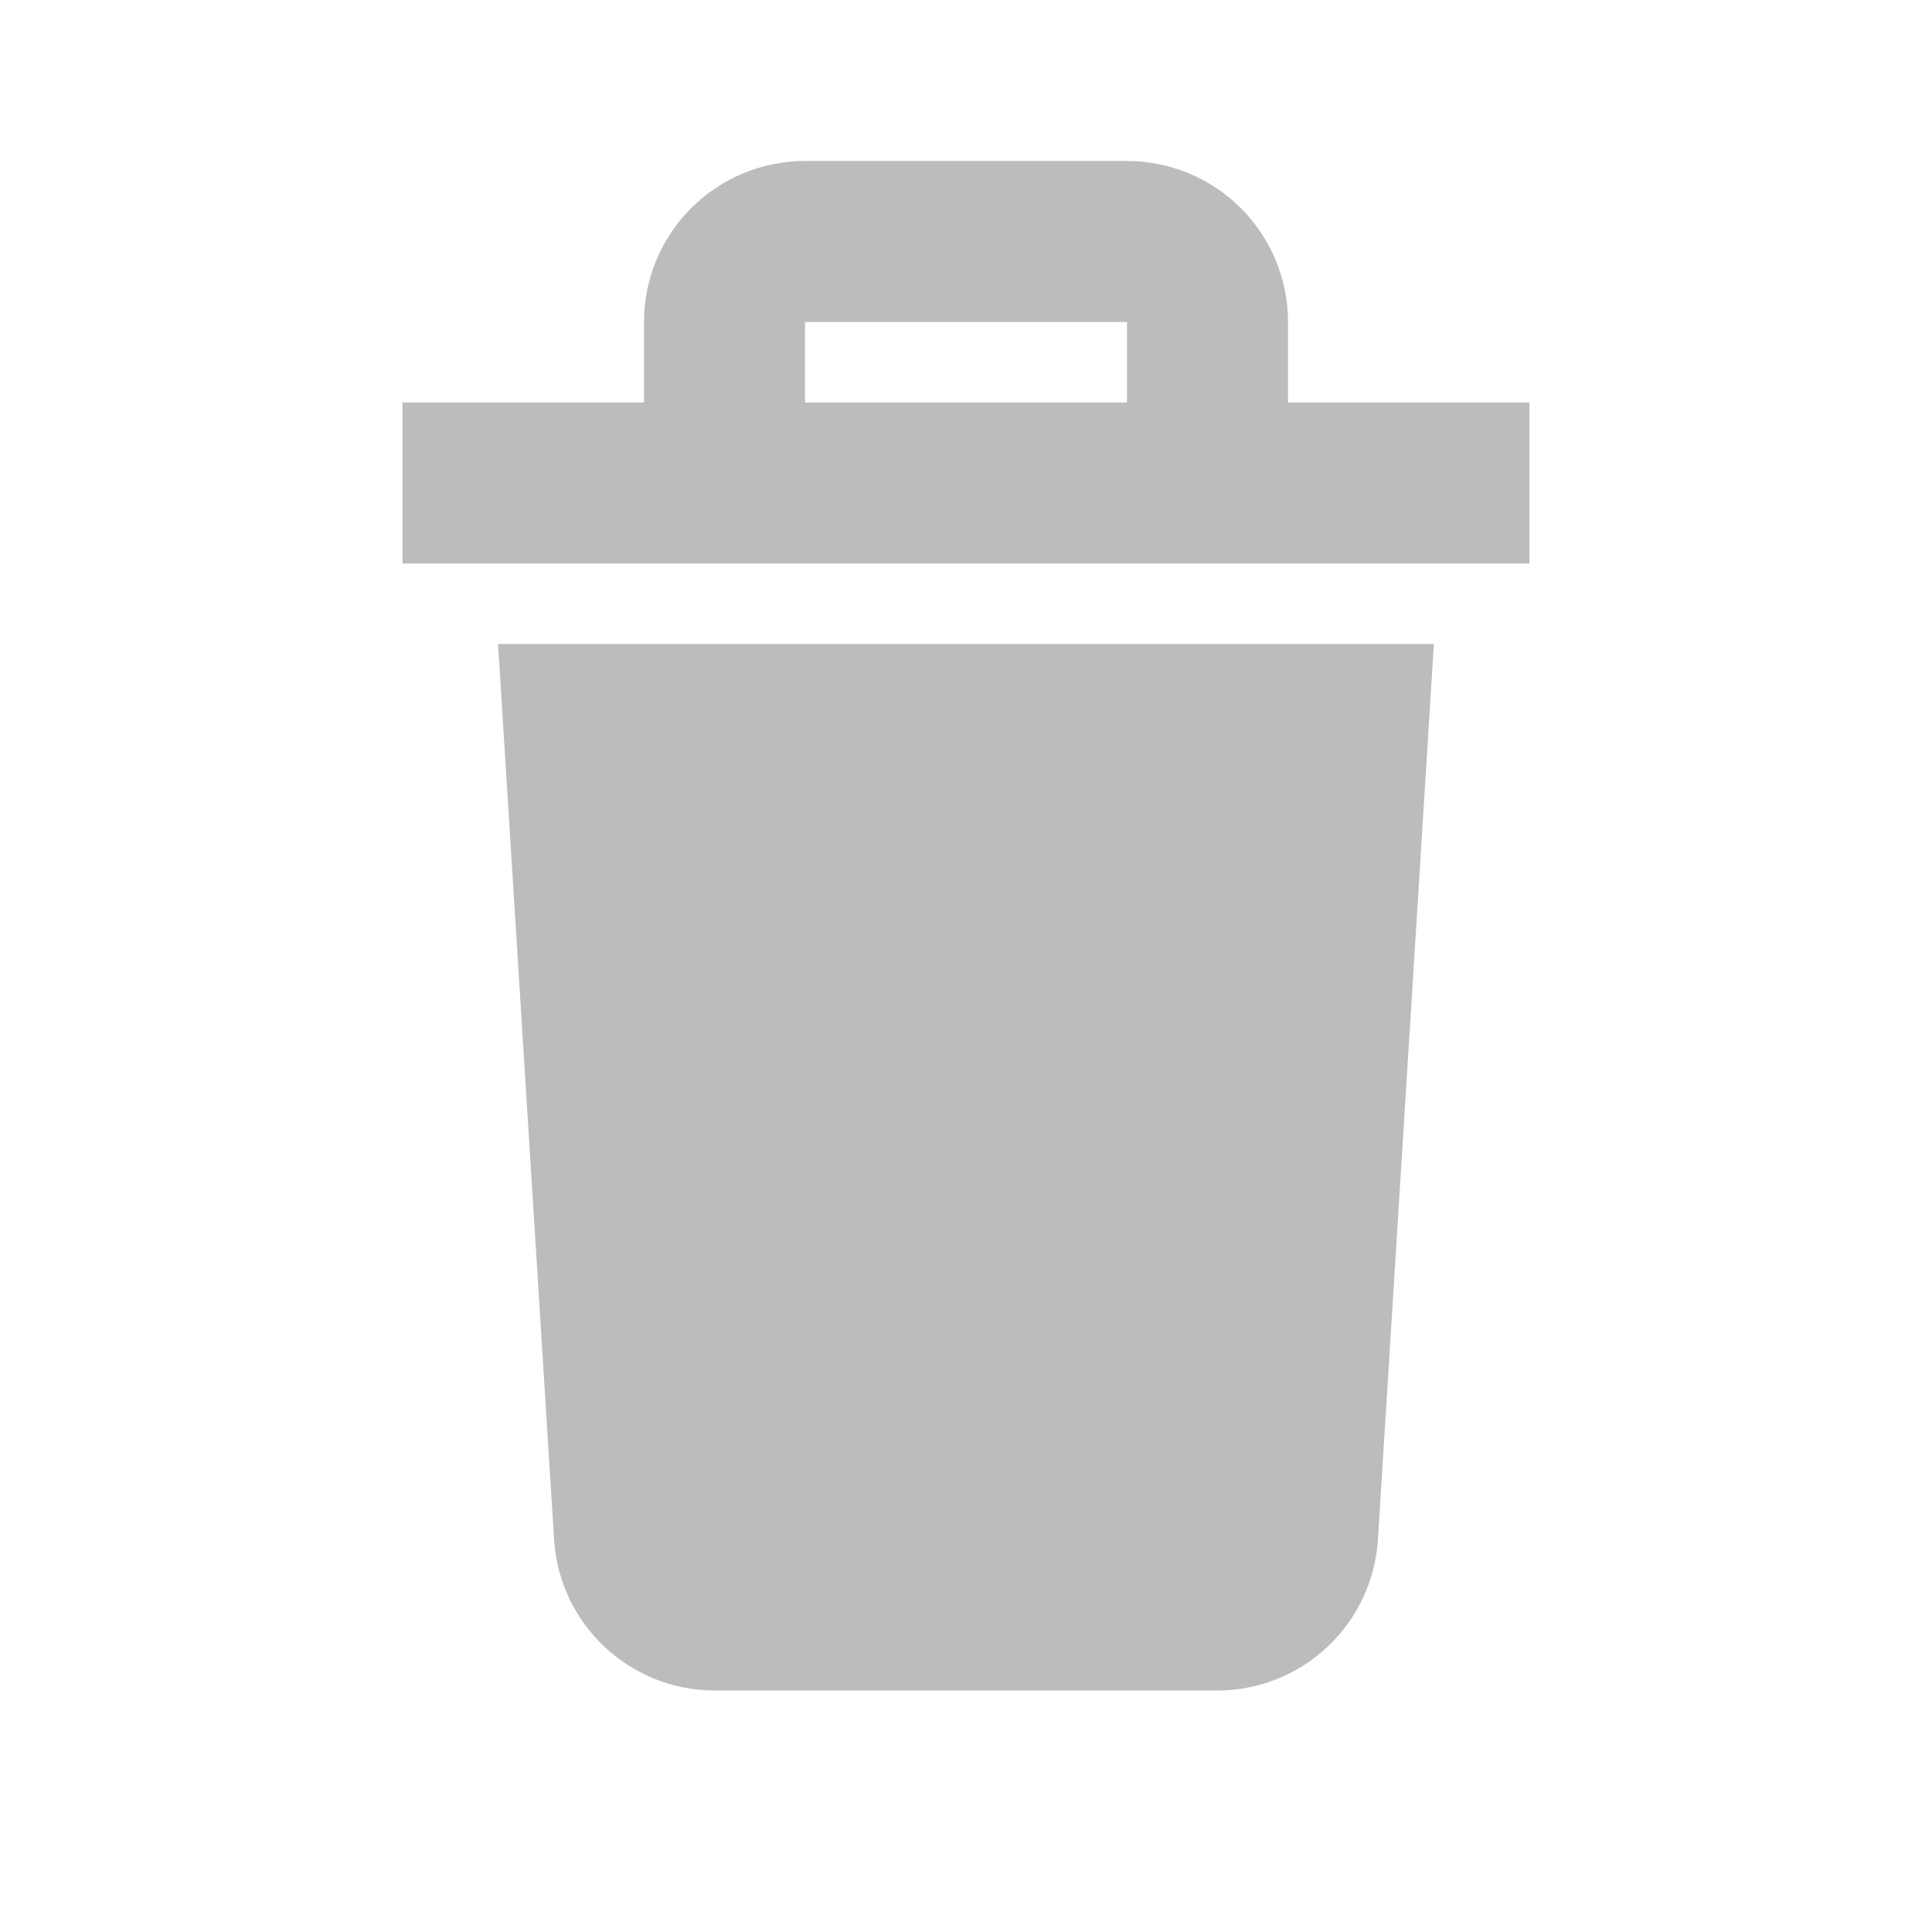
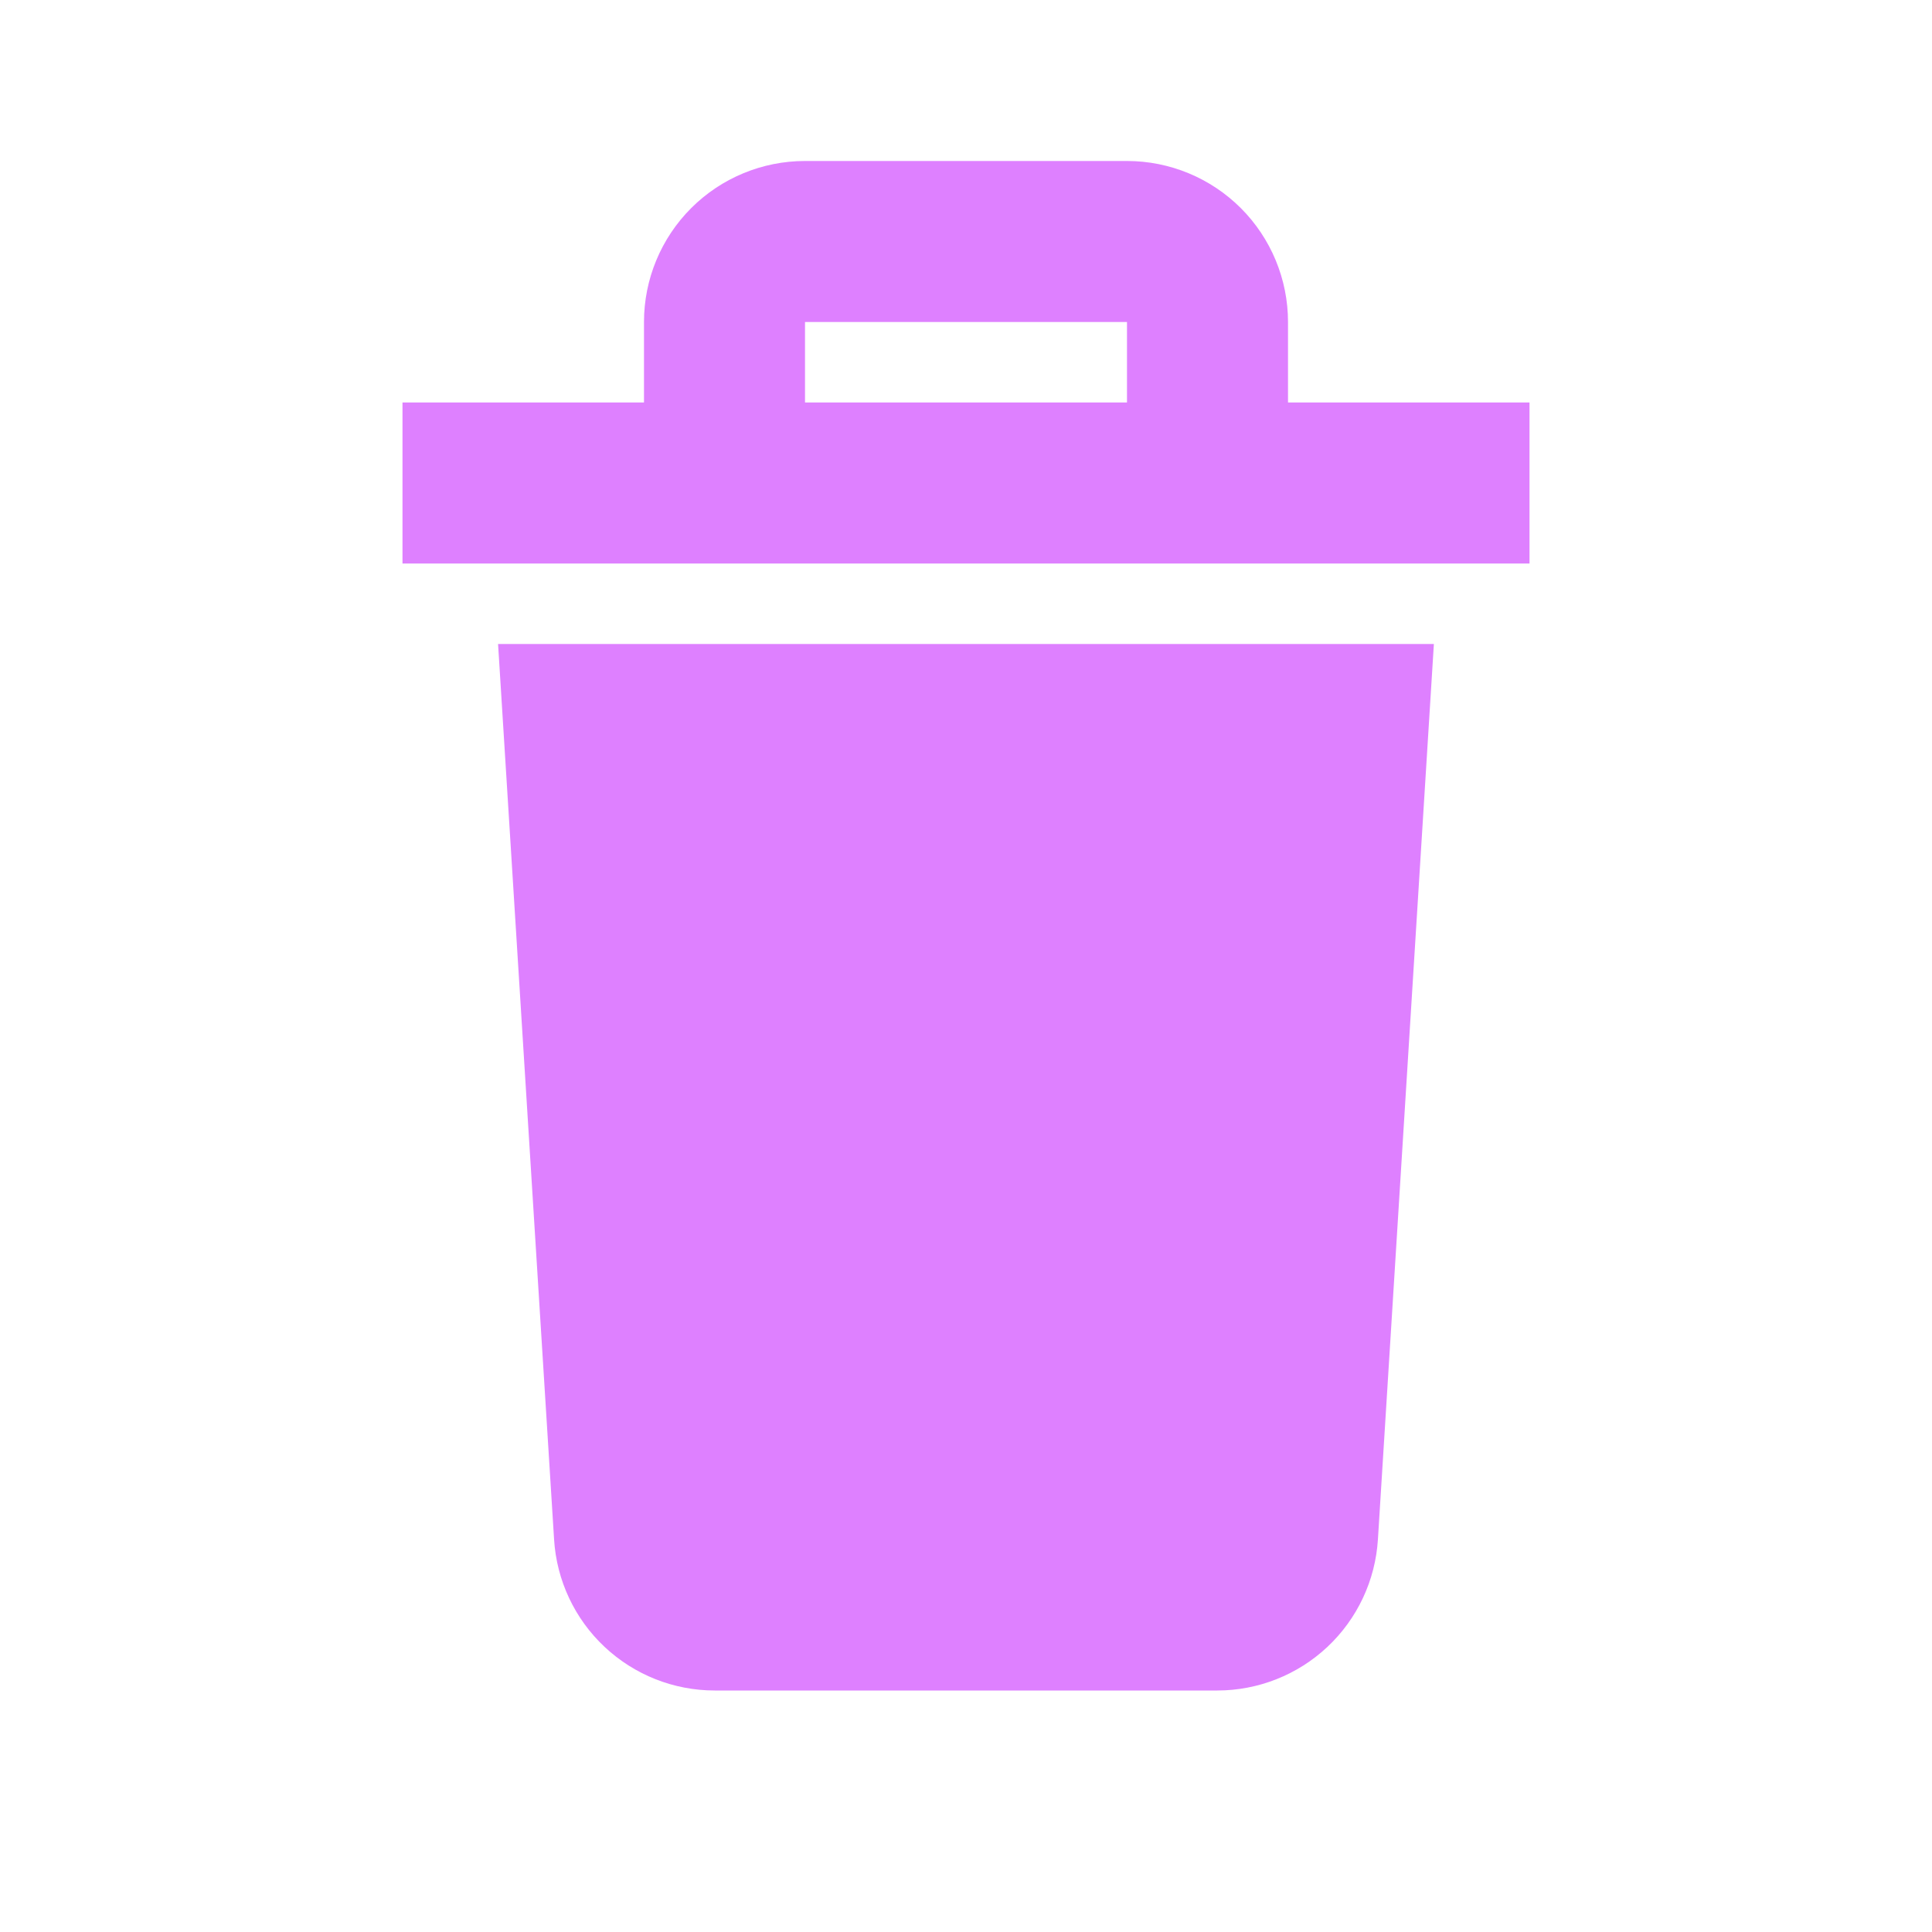
<svg xmlns="http://www.w3.org/2000/svg" width="64" height="64" viewBox="0 0 64 64" fill="none">
-   <path d="M16.499 21.333H47.499L45.645 51C45.56 52.354 44.963 53.625 43.974 54.554C42.985 55.483 41.679 56 40.323 56H23.677C22.32 56 21.015 55.483 20.026 54.554C19.037 53.625 18.439 52.354 18.355 51L16.499 21.333ZM50.667 13.333V18.667H13.333V13.333H21.333V10.667C21.333 9.252 21.895 7.896 22.895 6.895C23.895 5.895 25.252 5.333 26.667 5.333H37.333C38.748 5.333 40.104 5.895 41.105 6.895C42.105 7.896 42.667 9.252 42.667 10.667V13.333H50.667ZM26.667 13.333H37.333V10.667H26.667V13.333Z" fill="#BCBCBC" />
+   <path d="M16.499 21.333H47.499L45.645 51C45.56 52.354 44.963 53.625 43.974 54.554C42.985 55.483 41.679 56 40.323 56H23.677C22.32 56 21.015 55.483 20.026 54.554C19.037 53.625 18.439 52.354 18.355 51L16.499 21.333ZM50.667 13.333V18.667H13.333V13.333H21.333V10.667C21.333 9.252 21.895 7.896 22.895 6.895C23.895 5.895 25.252 5.333 26.667 5.333H37.333C38.748 5.333 40.104 5.895 41.105 6.895C42.105 7.896 42.667 9.252 42.667 10.667V13.333H50.667ZM26.667 13.333H37.333V10.667H26.667V13.333Z" fill="#DE80FF" />
</svg>
